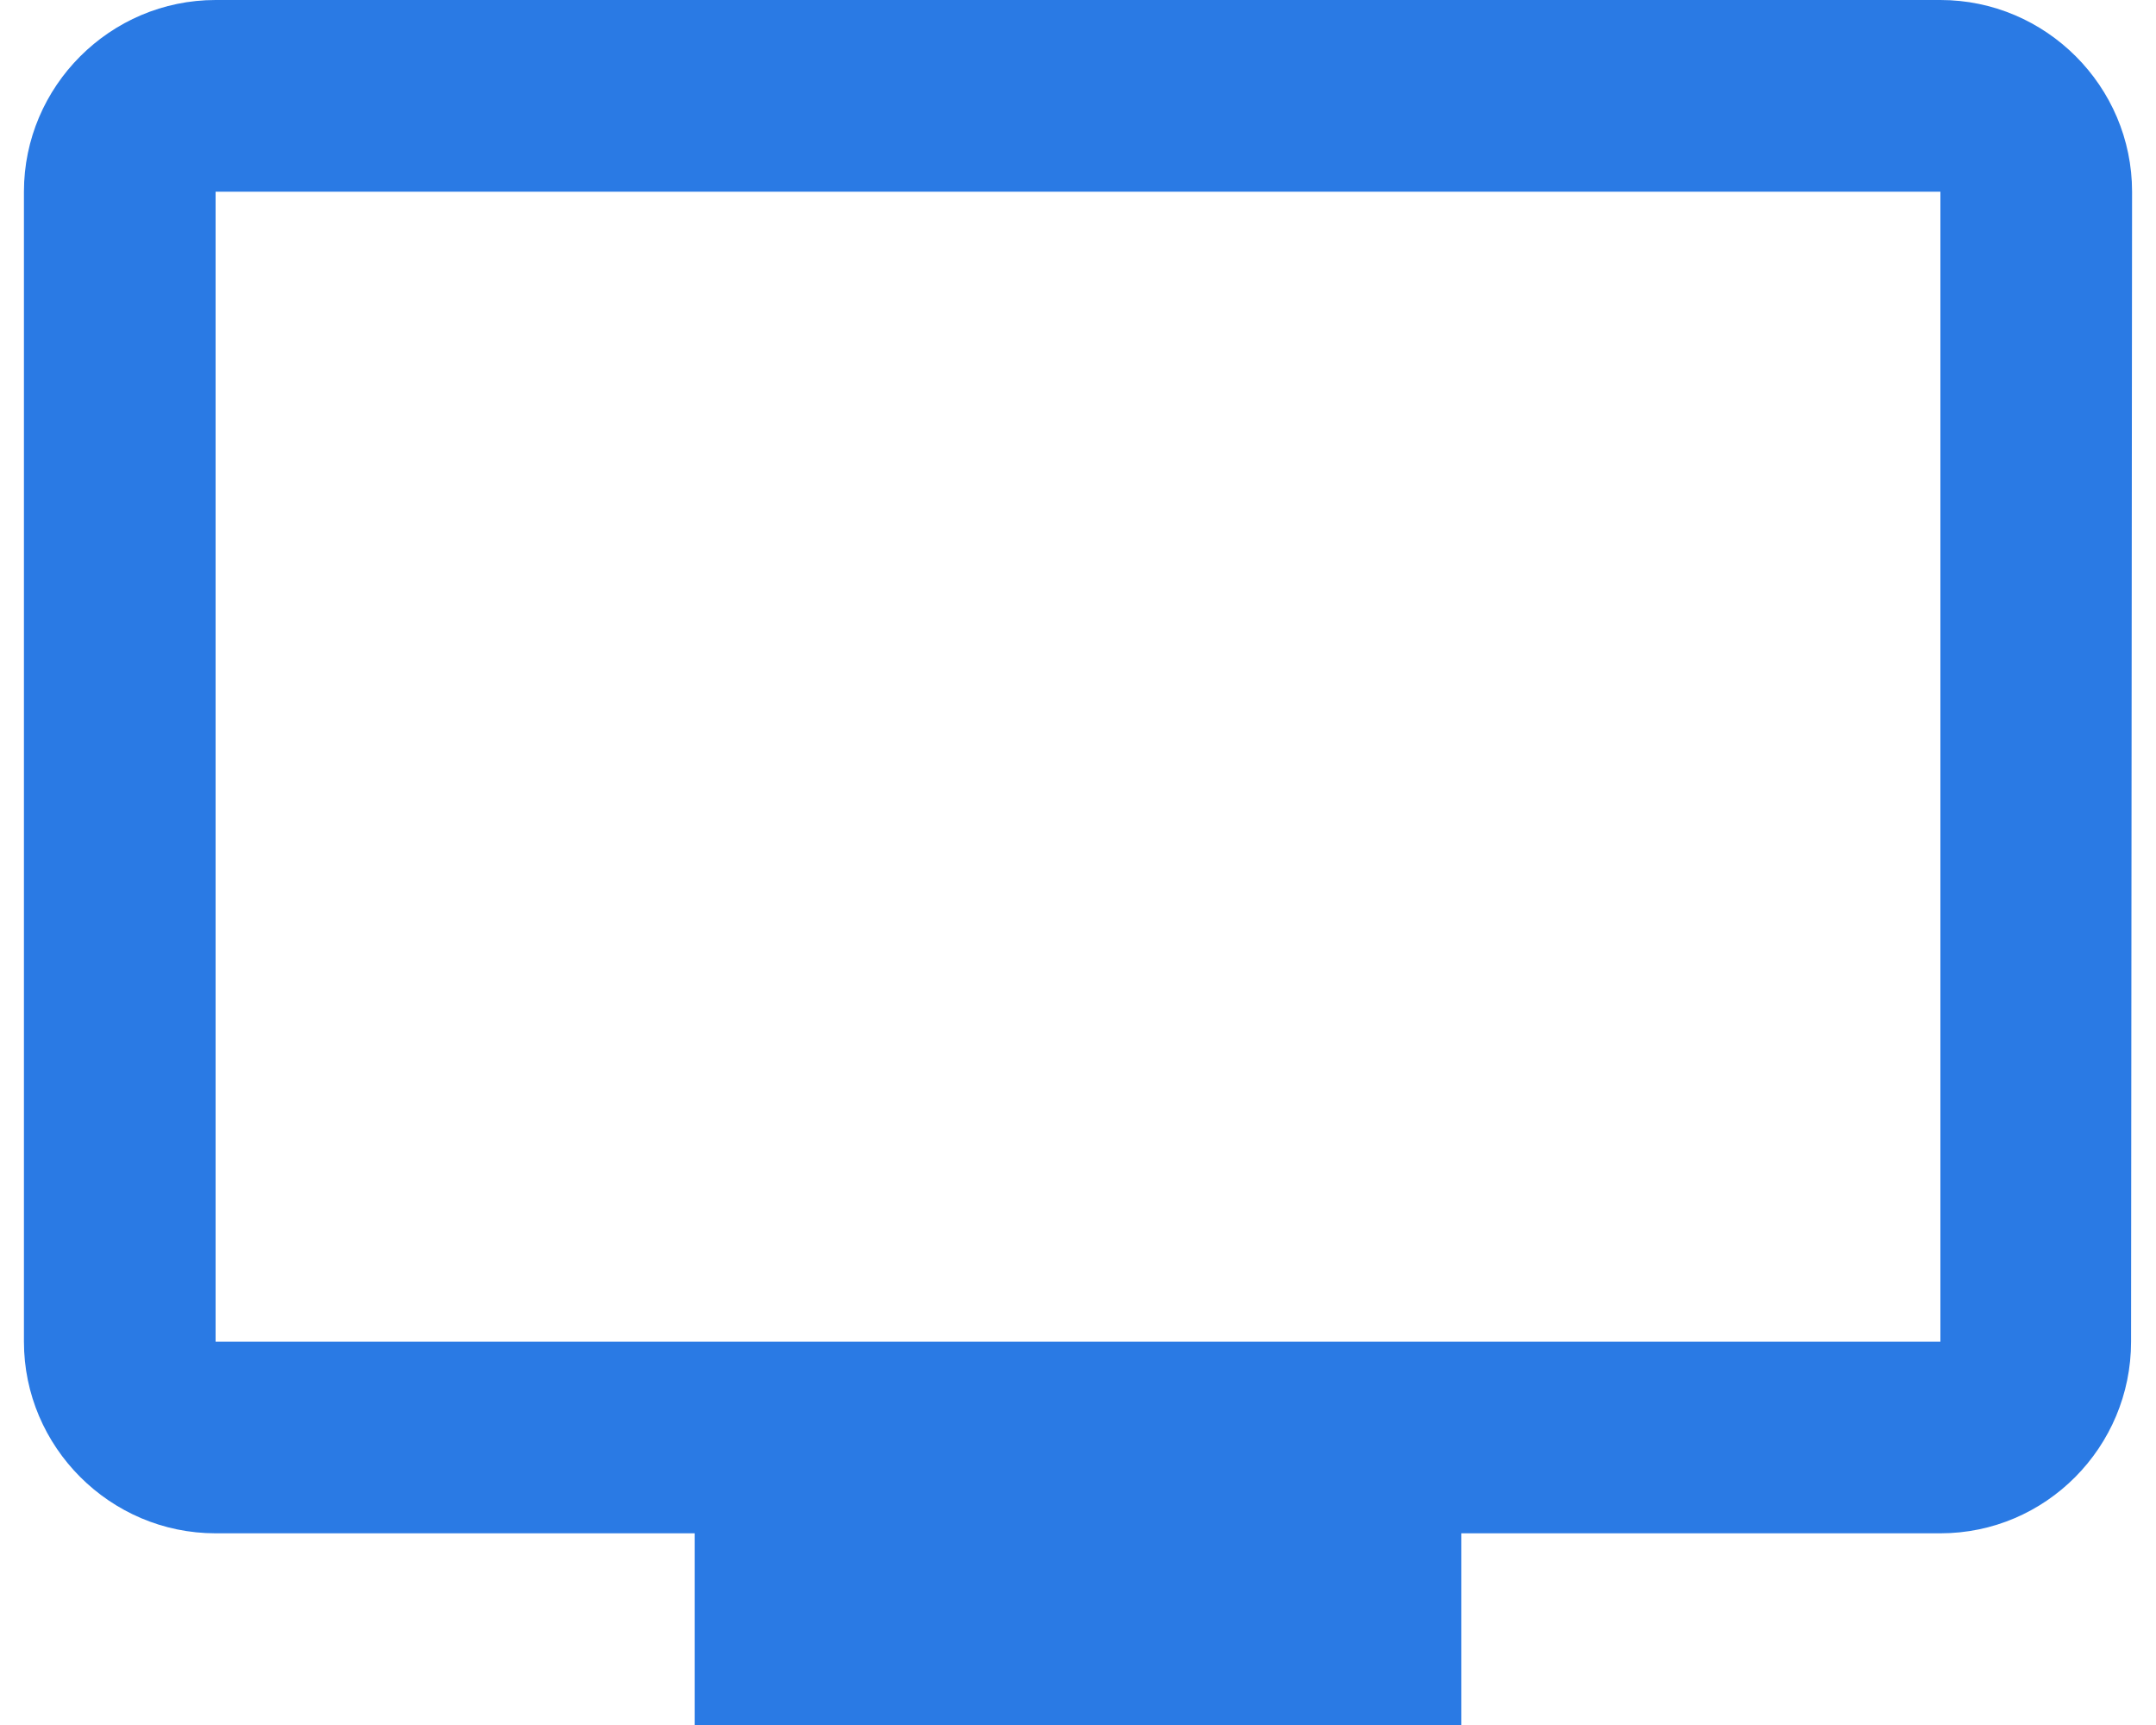
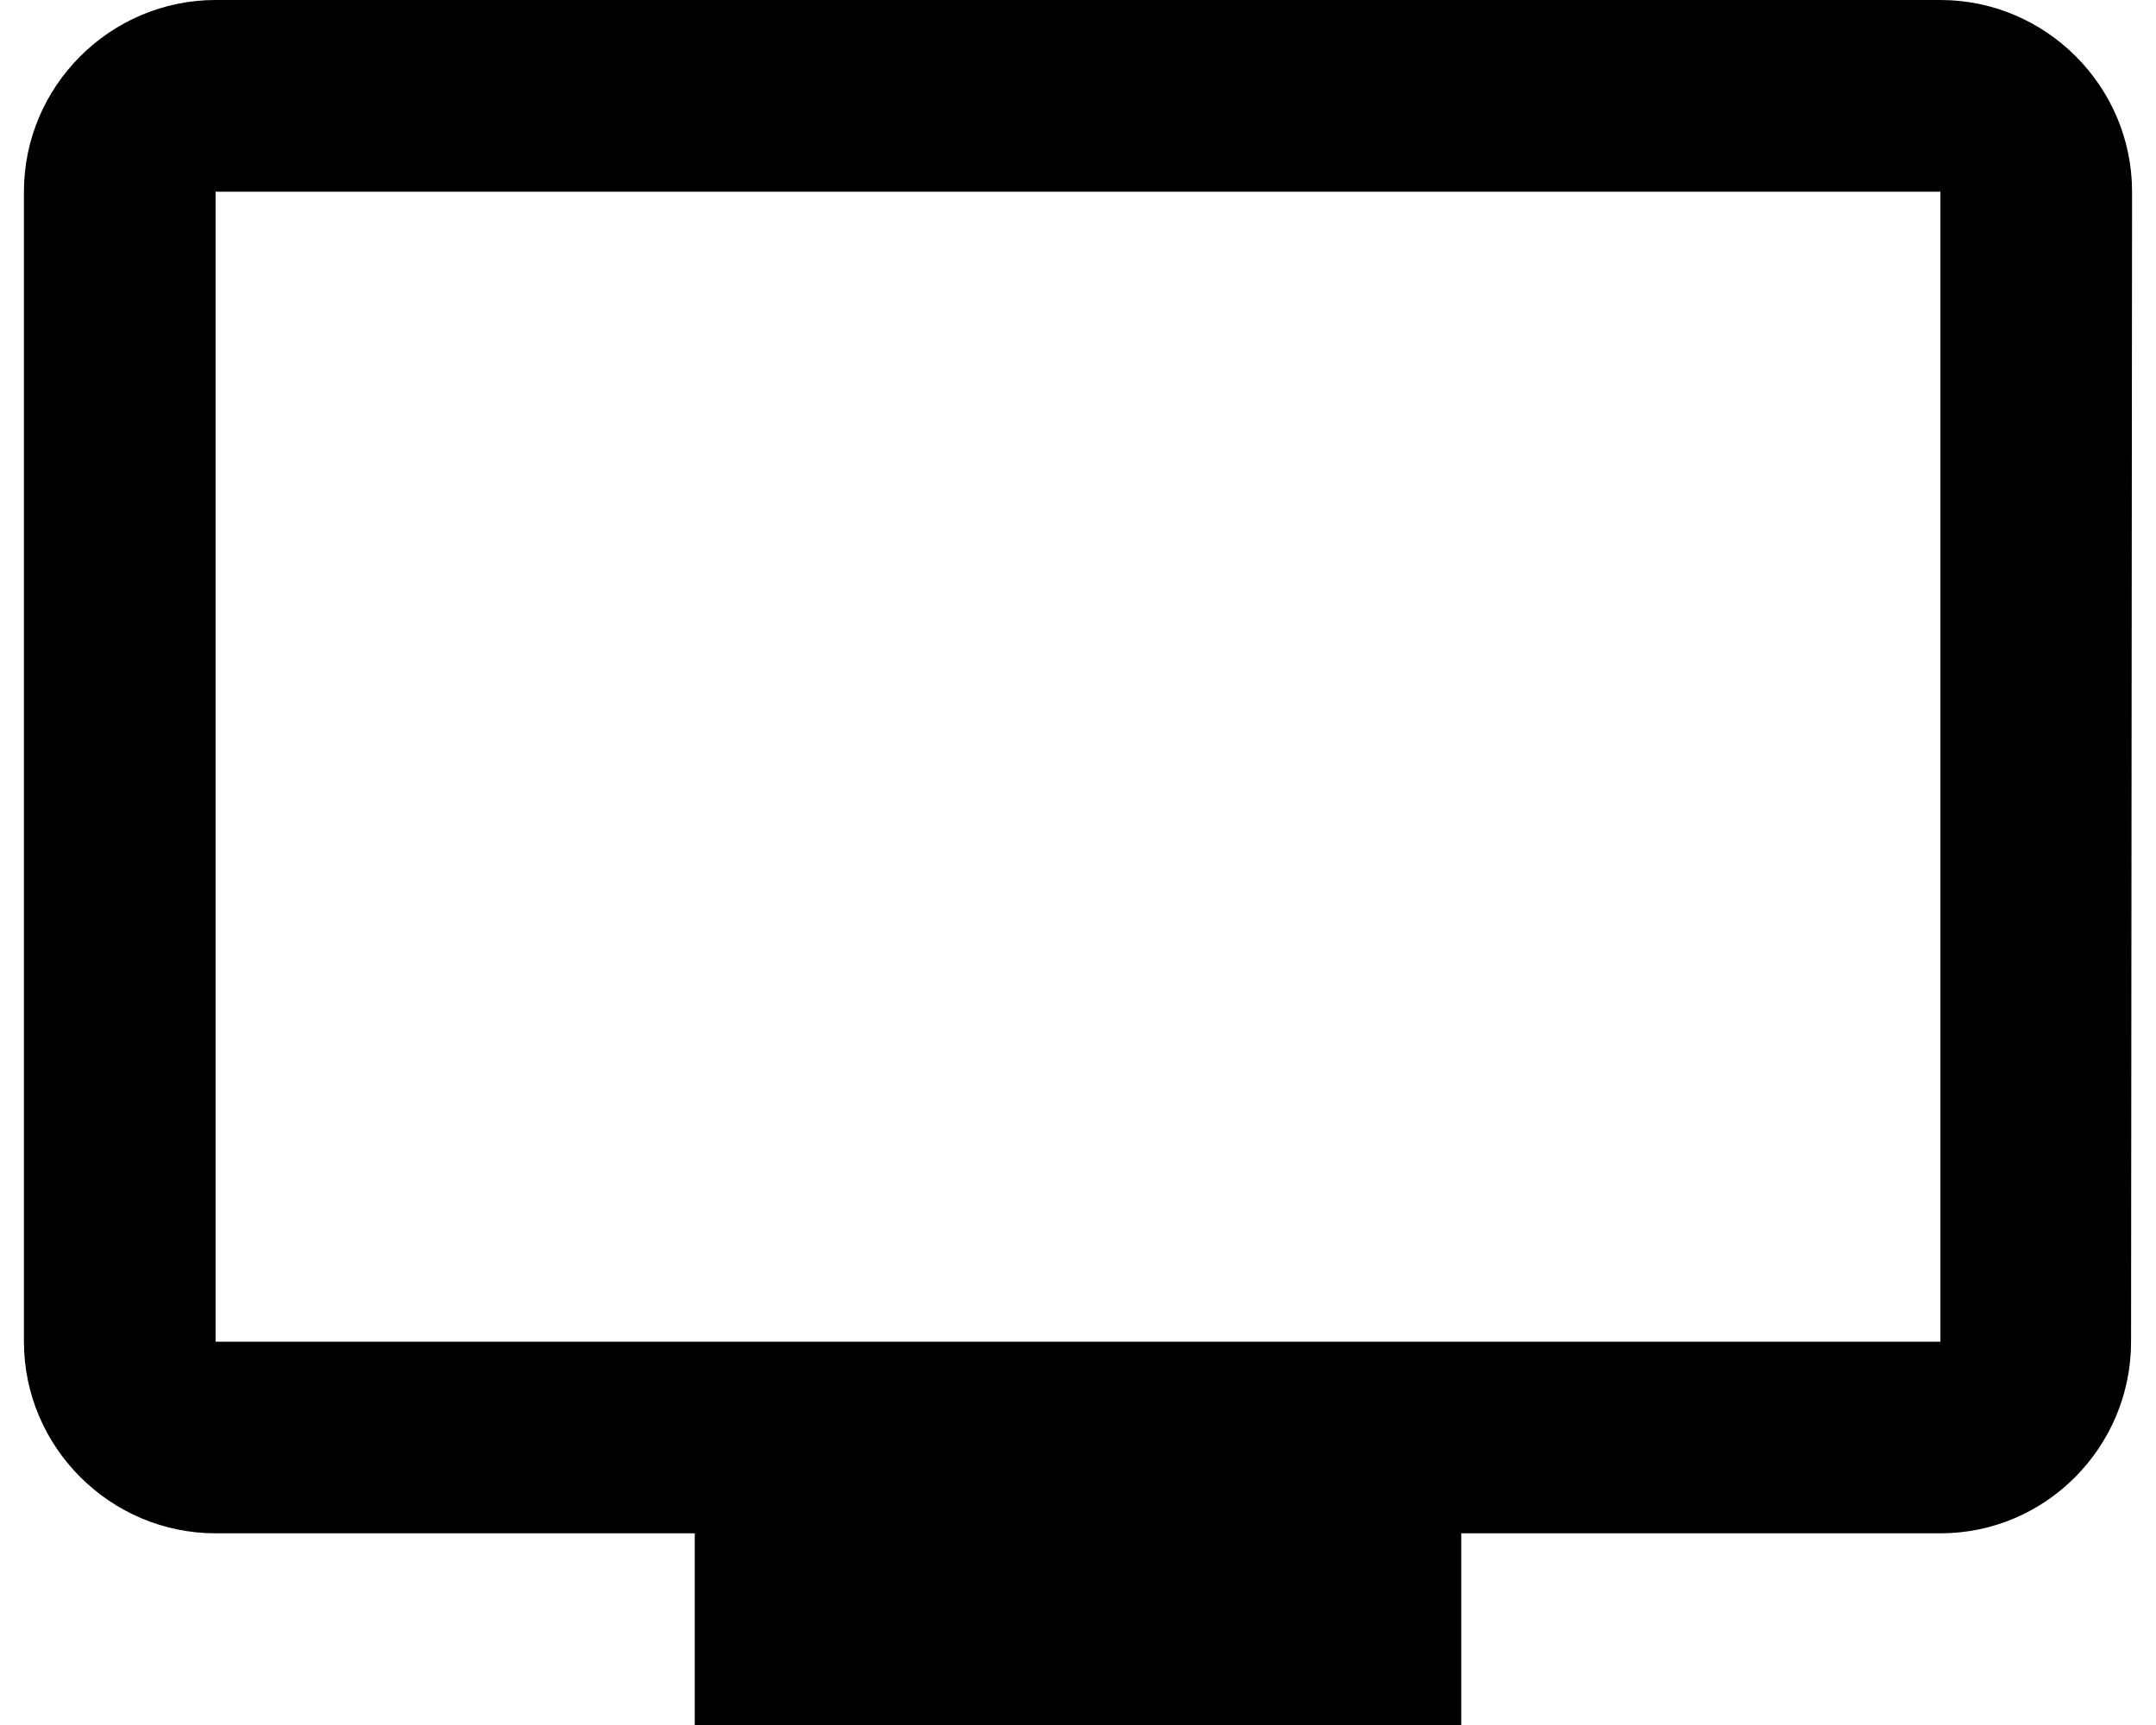
<svg xmlns="http://www.w3.org/2000/svg" width="30" height="24" viewBox="0 0 30 24" fill="none">
-   <path d="M27 0H3C1.533 0 0.333 1.2 0.333 2.667V18.667C0.333 20.133 1.533 21.333 3 21.333H9.667V24H20.333V21.333H27C28.467 21.333 29.653 20.133 29.653 18.667L29.667 2.667C29.667 1.2 28.467 0 27 0ZM27 18.667H3V2.667H27V18.667Z" fill="#2A7AE4" />
+   <path d="M27 0H3C1.533 0 0.333 1.2 0.333 2.667V18.667C0.333 20.133 1.533 21.333 3 21.333H9.667V24H20.333V21.333H27C28.467 21.333 29.653 20.133 29.653 18.667L29.667 2.667C29.667 1.2 28.467 0 27 0ZM27 18.667H3V2.667H27V18.667Z" fill="#000000" />
</svg>
